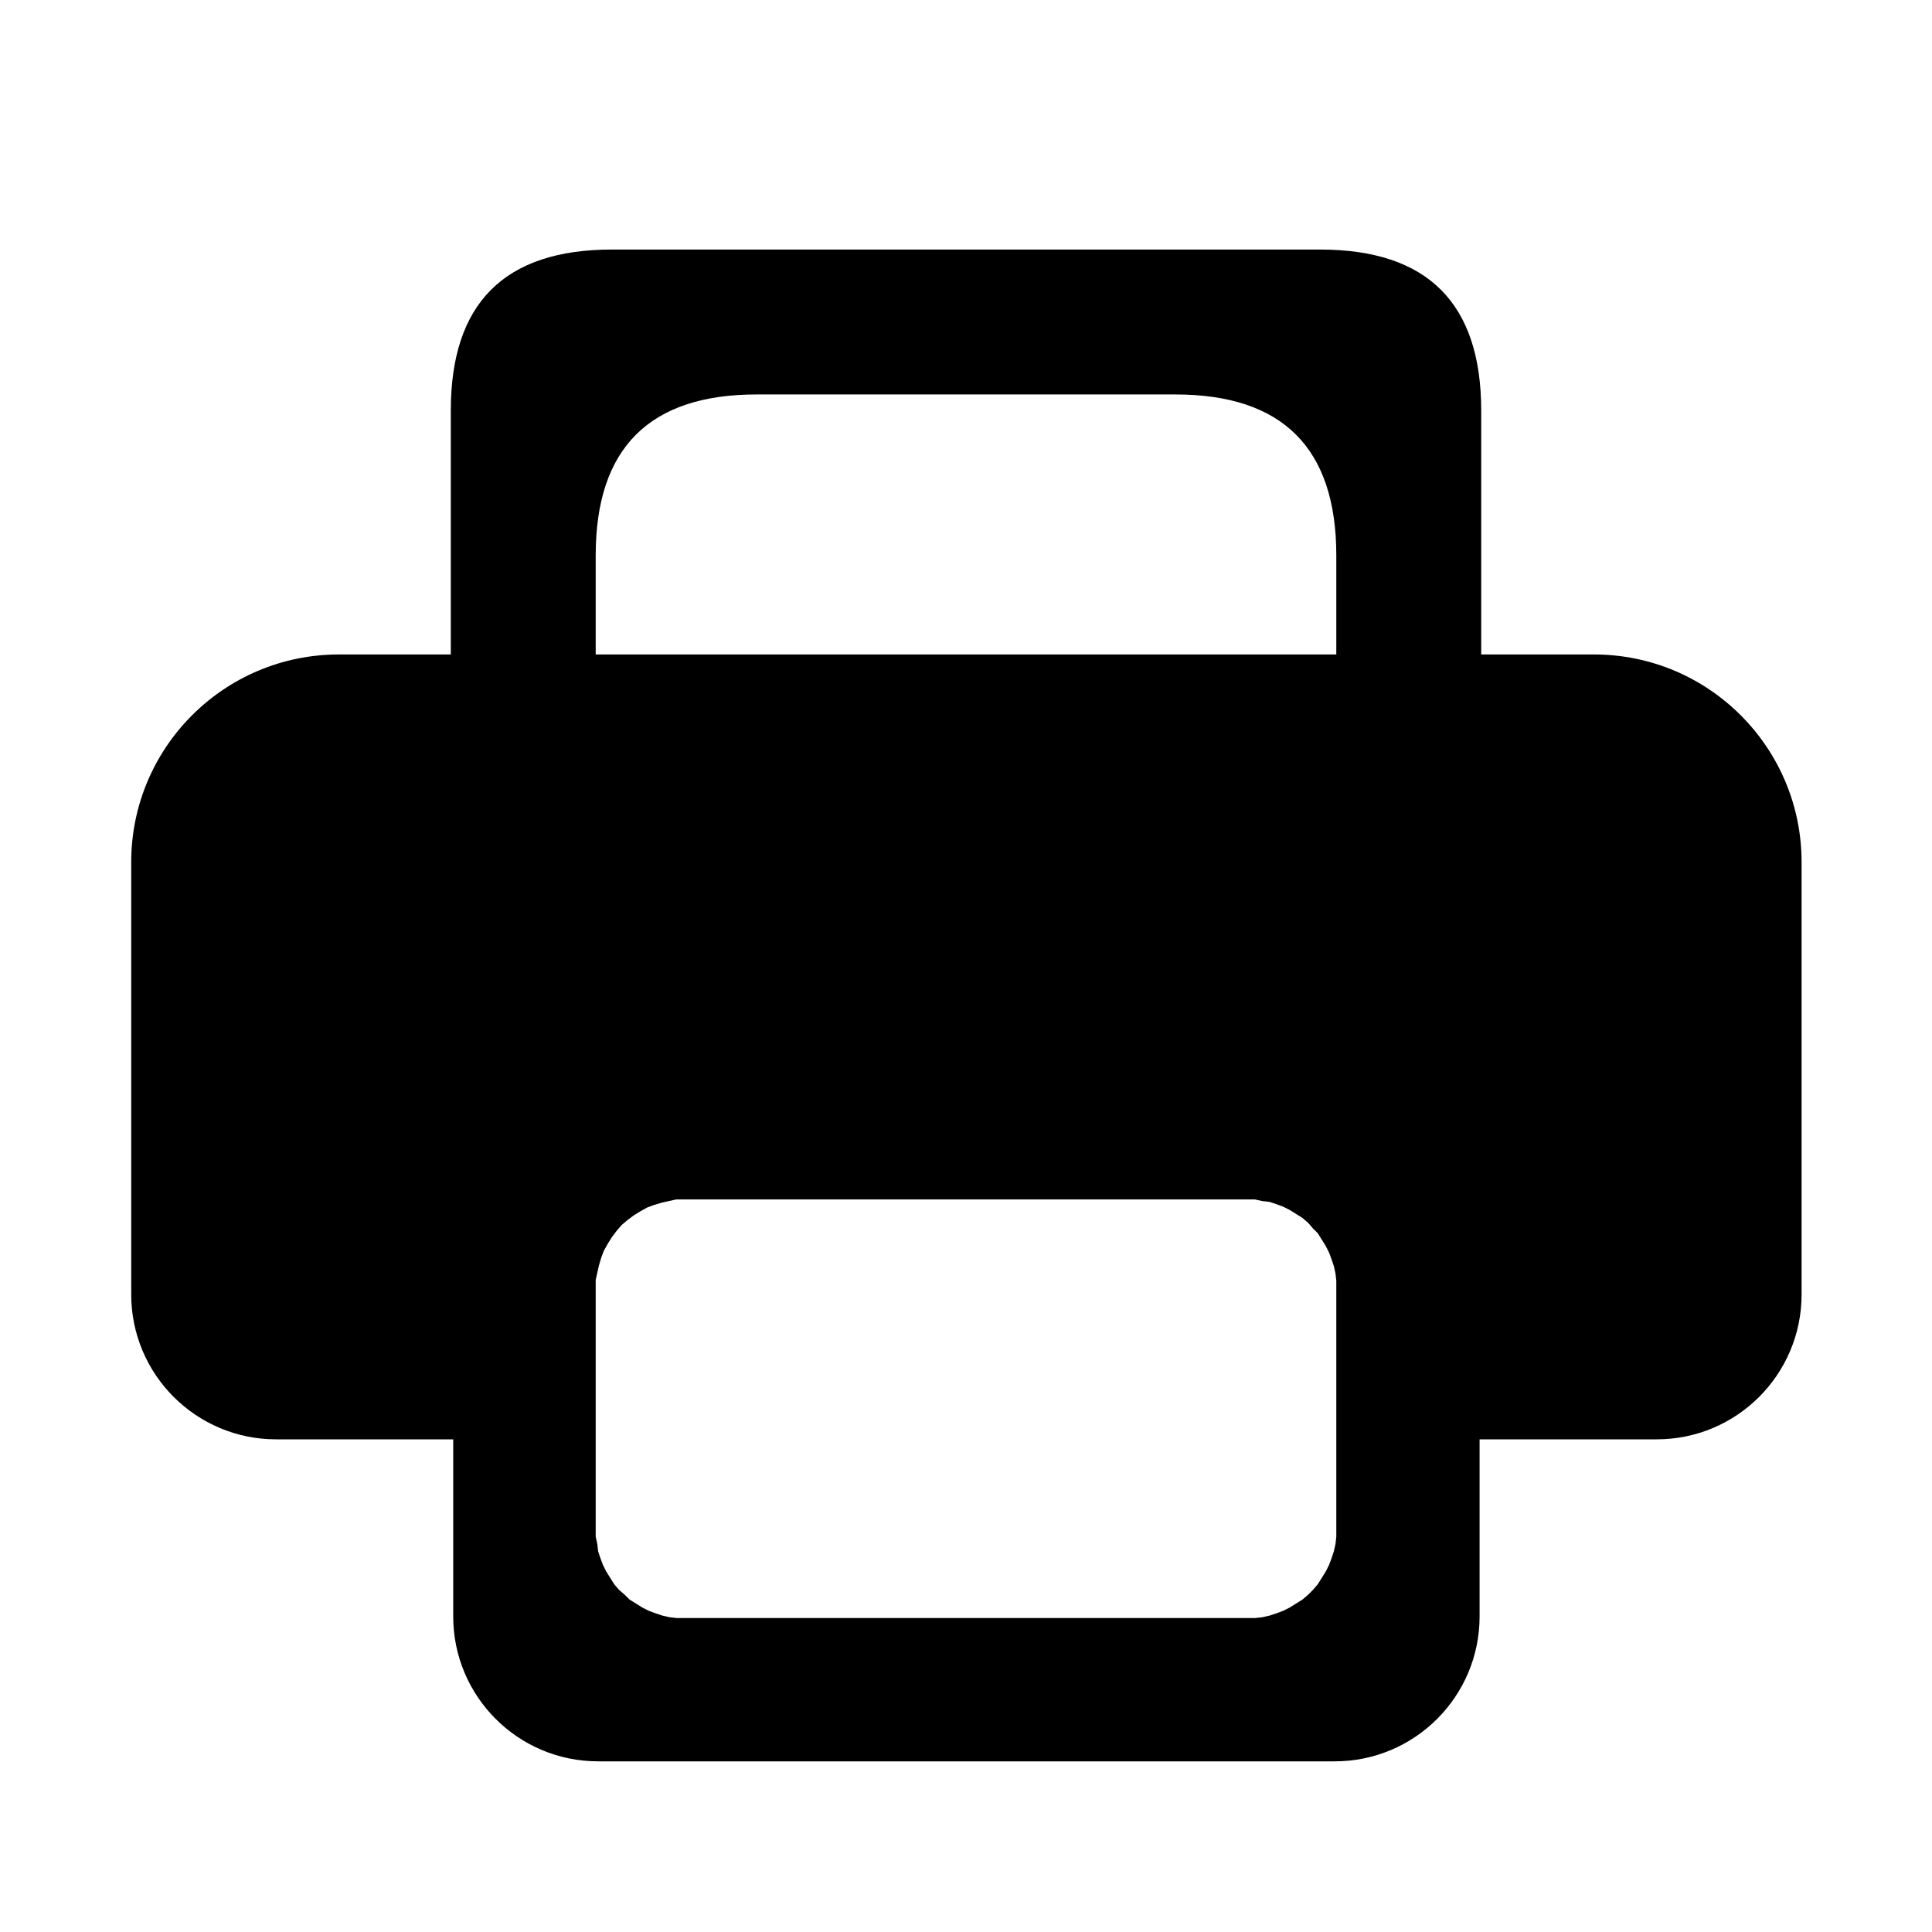
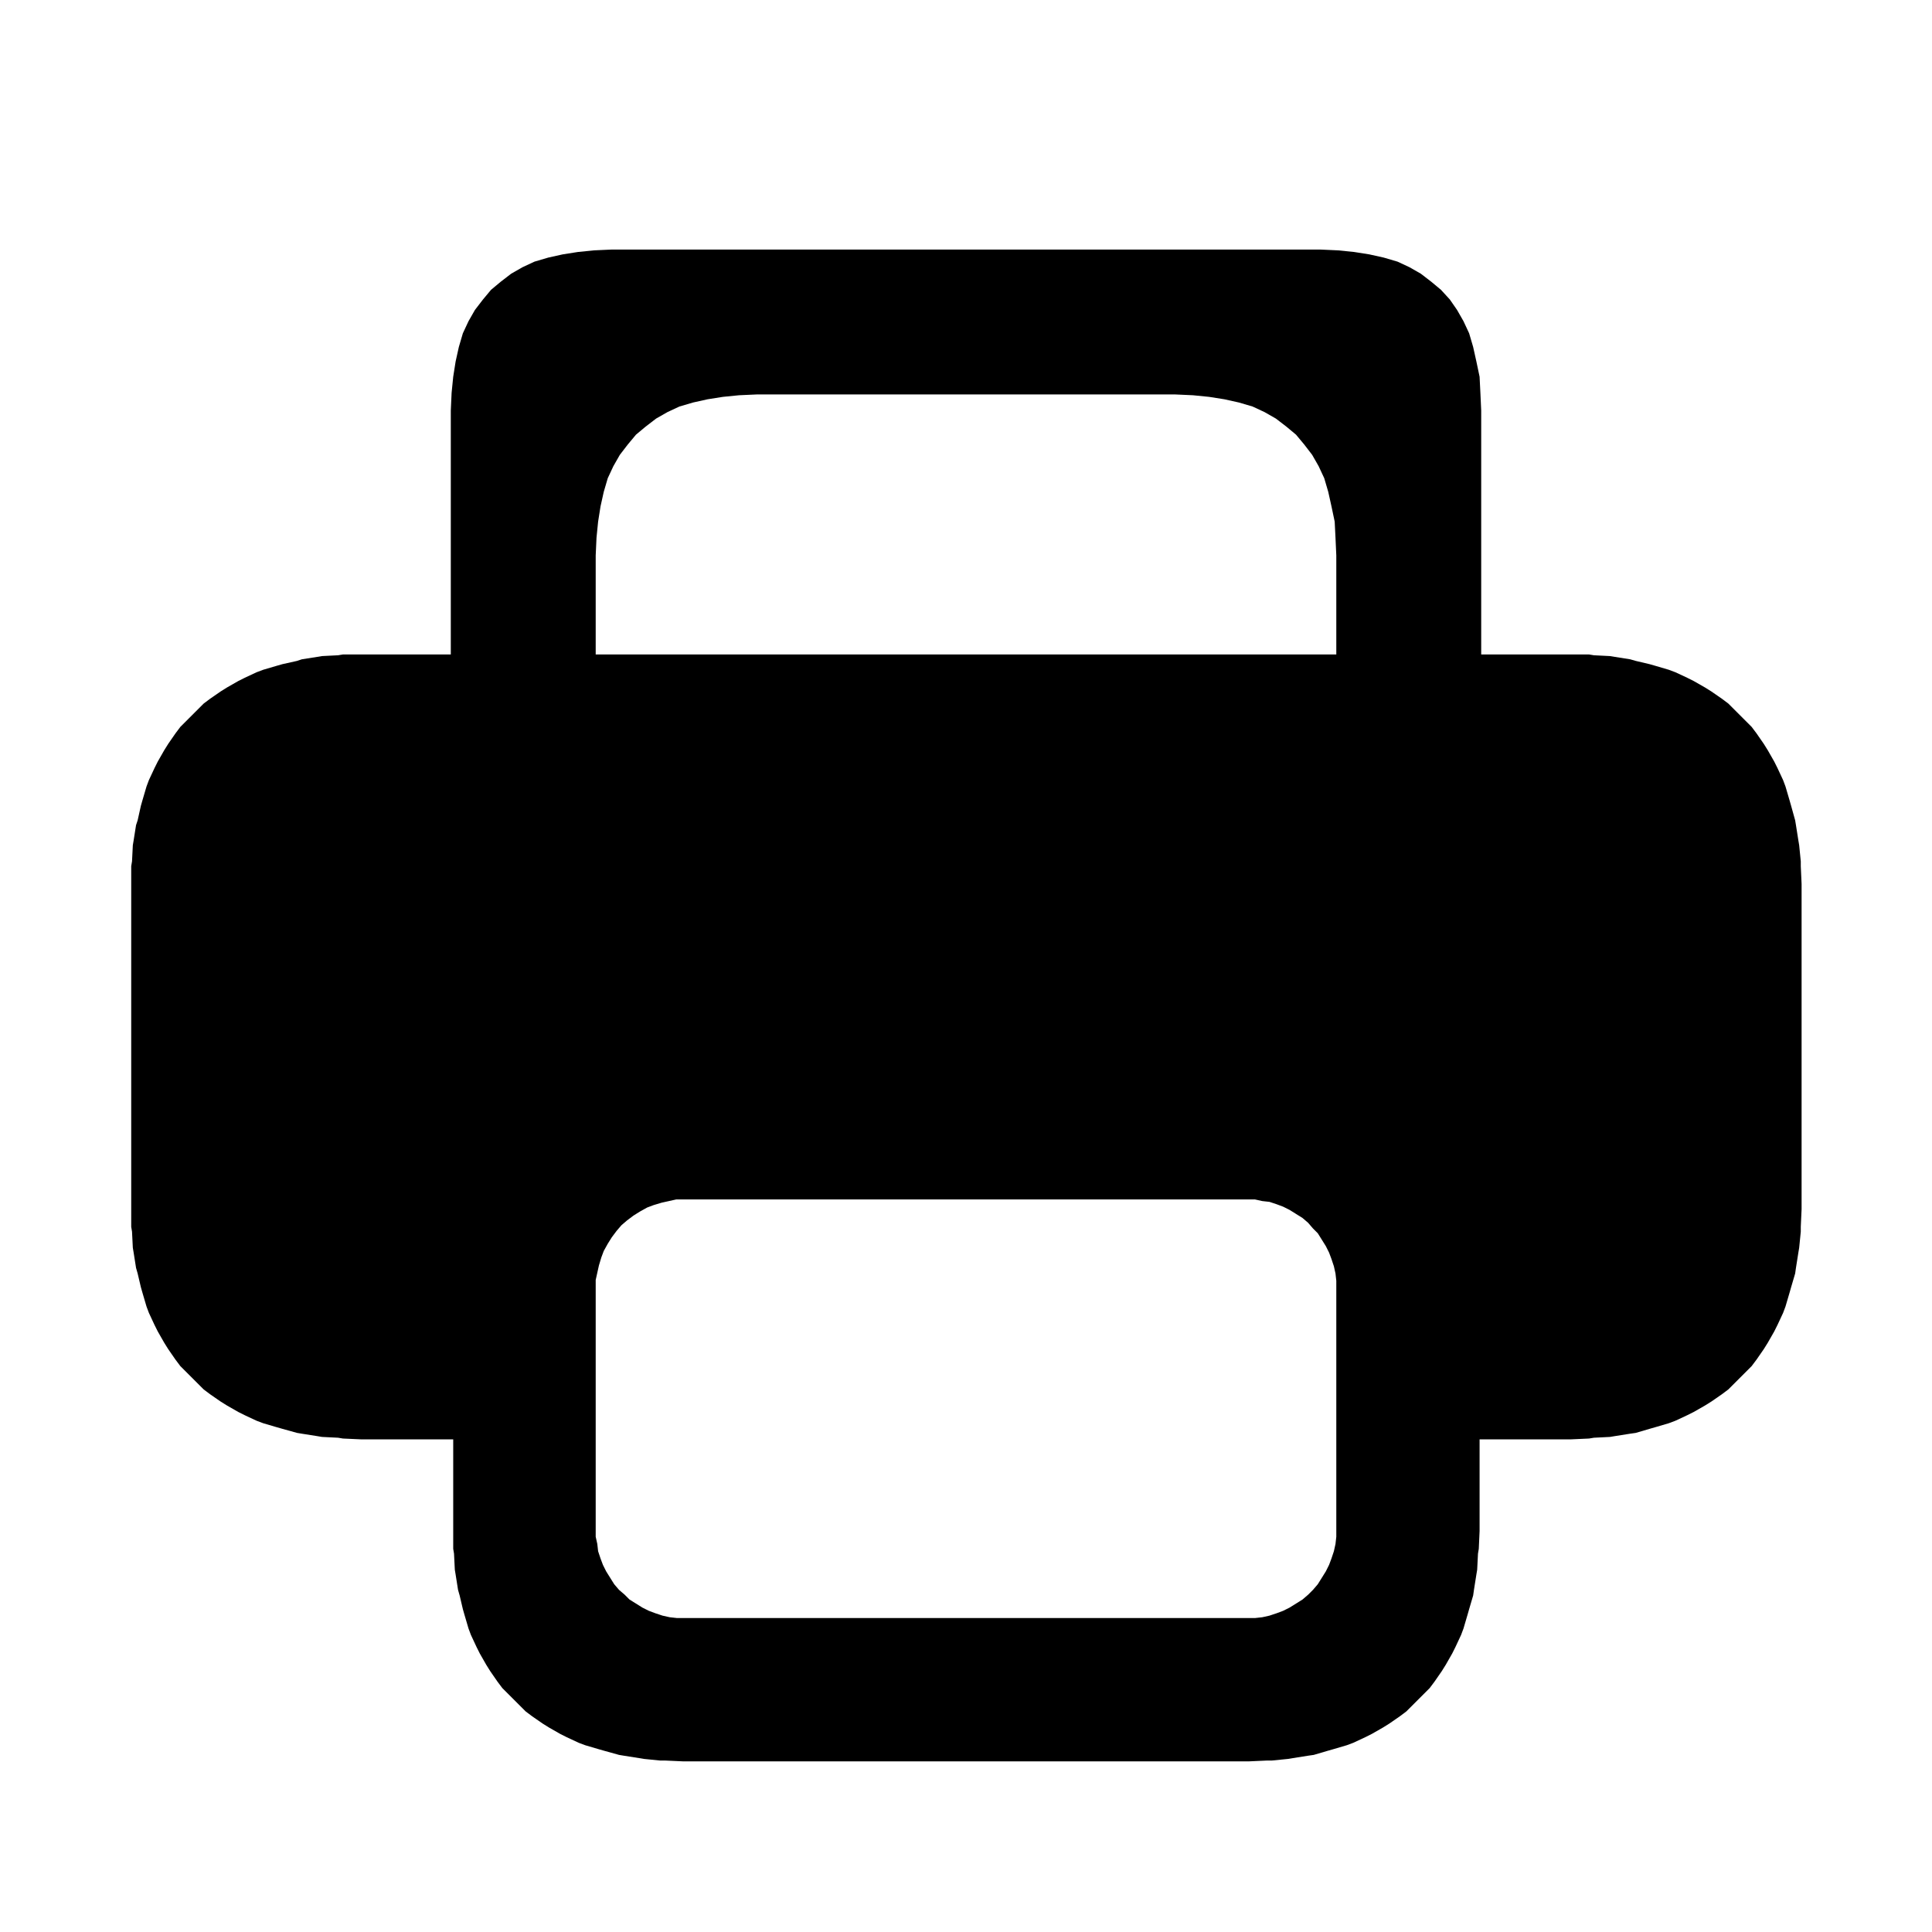
<svg xmlns="http://www.w3.org/2000/svg" viewBox="0 0 24 24" width="24" height="24" fill="currentColor">
-   <path fill-rule="evenodd" d="M4.21 8.13L19.8 8.13A2.58 2.58 0 0 1 22.38 10.71L22.38 16.08A1.8 1.8 0 0 1 20.58 17.88L18.38 17.88L18.38 20.08A1.8 1.8 0 0 1 16.58 21.88L7.43 21.88A1.8 1.8 0 0 1 5.63 20.08L5.63 17.88L3.43 17.88A1.8 1.8 0 0 1 1.63 16.08L1.63 10.71A2.58 2.58 0 0 1 4.21 8.13Z M15.59 14.9L15.68 14.92L15.77 14.93L15.86 14.96L15.94 14.99L16.02 15.03L16.1 15.08L16.18 15.13L16.25 15.19L16.31 15.26L16.37 15.32L16.42 15.4L16.47 15.48L16.51 15.56L16.54 15.64L16.57 15.73L16.59 15.82L16.6 15.91L16.6 16L16.6 19L16.6 19.09L16.59 19.18L16.57 19.27L16.54 19.36L16.51 19.44L16.47 19.52L16.42 19.6L16.37 19.68L16.31 19.75L16.25 19.81L16.18 19.87L16.1 19.92L16.02 19.97L15.94 20.01L15.86 20.04L15.77 20.07L15.68 20.09L15.59 20.1L15.5 20.1L8.5 20.1L8.41 20.1L8.32 20.09L8.23 20.07L8.14 20.04L8.06 20.01L7.98 19.97L7.9 19.92L7.82 19.87L7.76 19.81L7.69 19.75L7.63 19.68L7.58 19.6L7.53 19.52L7.49 19.44L7.46 19.36L7.43 19.27L7.42 19.18L7.4 19.09L7.4 19L7.4 16L7.4 15.9L7.42 15.81L7.44 15.72L7.47 15.62L7.5 15.54L7.55 15.45L7.6 15.37L7.66 15.29L7.72 15.22L7.79 15.16L7.87 15.1L7.95 15.05L8.04 15L8.12 14.97L8.22 14.94L8.31 14.92L8.4 14.9L8.5 14.9L15.5 14.9Z" />
-   <path d="M6.5 10 Q5.6 10 5.6 9.1 L5.6 5.1 Q5.6 3.1 7.6 3.1 L16.4 3.1 Q18.4 3.1 18.4 5.1 L18.4 9.1 Q18.4 10 17.5 10 L17.5 10 Q16.6 10 16.6 9.1 L16.6 6.9 Q16.6 4.9 14.6 4.9 L9.4 4.9 Q7.4 4.9 7.4 6.9 L7.4 9.1 Q7.4 10 6.5 10 Z" />
+   <path d="M16.62 3.11L16.82 3.13L17.01 3.16L17.19 3.2L17.36 3.25L17.51 3.32L17.65 3.4L17.78 3.5L17.9 3.6L18.01 3.72L18.1 3.85L18.18 3.99L18.25 4.14L18.3 4.31L18.34 4.49L18.38 4.68L18.39 4.88L18.4 5.1L18.4 8.13L19.52 8.13L19.74 8.13L19.8 8.14L20 8.15L20.06 8.16L20.25 8.19L20.32 8.21L20.49 8.25L20.56 8.27L20.73 8.32L20.81 8.35L20.96 8.42L21.04 8.46L21.18 8.54L21.26 8.59L21.39 8.68L21.47 8.74L21.58 8.85L21.65 8.92L21.76 9.03L21.82 9.11L21.91 9.24L21.96 9.32L22.04 9.46L22.08 9.54L22.15 9.69L22.18 9.77L22.23 9.94L22.25 10.01L22.3 10.19L22.31 10.25L22.34 10.44L22.35 10.5L22.37 10.7L22.37 10.76L22.38 10.98L22.38 15.02L22.37 15.24L22.37 15.3L22.35 15.5L22.34 15.56L22.31 15.75L22.3 15.82L22.25 15.99L22.23 16.06L22.18 16.23L22.15 16.31L22.08 16.46L22.04 16.54L21.96 16.68L21.91 16.76L21.82 16.89L21.76 16.97L21.65 17.08L21.58 17.15L21.47 17.26L21.39 17.32L21.26 17.41L21.18 17.46L21.04 17.54L20.96 17.58L20.81 17.65L20.73 17.68L20.56 17.73L20.49 17.75L20.32 17.8L20.25 17.81L20.06 17.84L20 17.85L19.8 17.86L19.74 17.87L19.52 17.88L18.38 17.88L18.38 19.02L18.37 19.24L18.36 19.3L18.35 19.5L18.34 19.56L18.31 19.75L18.3 19.82L18.25 19.99L18.23 20.06L18.18 20.23L18.15 20.31L18.08 20.46L18.04 20.54L17.96 20.68L17.91 20.76L17.82 20.89L17.76 20.97L17.65 21.08L17.58 21.15L17.47 21.26L17.39 21.32L17.26 21.41L17.18 21.46L17.04 21.54L16.96 21.58L16.81 21.65L16.73 21.68L16.56 21.73L16.49 21.75L16.32 21.8L16.25 21.81L16.06 21.84L16 21.85L15.8 21.87L15.74 21.87L15.52 21.88L8.48 21.88L8.26 21.87L8.2 21.87L8 21.85L7.94 21.84L7.75 21.81L7.69 21.8L7.51 21.75L7.44 21.73L7.27 21.68L7.19 21.65L7.04 21.58L6.96 21.54L6.82 21.46L6.74 21.41L6.61 21.32L6.53 21.26L6.42 21.15L6.35 21.08L6.24 20.97L6.18 20.89L6.09 20.76L6.04 20.68L5.96 20.54L5.92 20.46L5.85 20.31L5.82 20.23L5.77 20.06L5.75 19.99L5.71 19.82L5.69 19.75L5.66 19.56L5.65 19.5L5.64 19.3L5.63 19.24L5.63 19.02L5.63 17.88L4.48 17.88L4.26 17.87L4.2 17.86L4 17.85L3.94 17.84L3.75 17.81L3.69 17.8L3.51 17.75L3.44 17.73L3.27 17.68L3.19 17.65L3.04 17.58L2.96 17.54L2.82 17.46L2.74 17.41L2.61 17.32L2.53 17.26L2.42 17.15L2.35 17.08L2.24 16.97L2.18 16.89L2.09 16.76L2.04 16.68L1.96 16.54L1.92 16.46L1.85 16.31L1.82 16.23L1.77 16.06L1.75 15.99L1.71 15.82L1.69 15.75L1.66 15.56L1.65 15.5L1.64 15.3L1.63 15.24L1.63 15.02L1.63 10.98L1.63 10.76L1.64 10.7L1.65 10.5L1.66 10.44L1.69 10.25L1.71 10.19L1.75 10.01L1.77 9.94L1.82 9.77L1.85 9.69L1.92 9.54L1.96 9.46L2.04 9.32L2.09 9.24L2.18 9.11L2.24 9.03L2.35 8.92L2.42 8.85L2.53 8.74L2.61 8.68L2.74 8.59L2.82 8.54L2.96 8.46L3.04 8.42L3.19 8.35L3.27 8.32L3.44 8.27L3.51 8.25L3.69 8.21L3.75 8.19L3.94 8.16L4 8.15L4.2 8.14L4.26 8.13L4.48 8.13L5.6 8.13L5.6 5.1L5.61 4.88L5.63 4.68L5.66 4.49L5.7 4.31L5.75 4.14L5.82 3.99L5.9 3.85L6 3.72L6.1 3.6L6.22 3.5L6.35 3.4L6.49 3.32L6.64 3.25L6.81 3.2L6.99 3.16L7.18 3.13L7.38 3.11L7.6 3.1L16.4 3.1ZM8.5 14.9L8.4 14.9L8.31 14.92L8.22 14.94L8.12 14.97L8.04 15L7.95 15.05L7.87 15.1L7.79 15.16L7.72 15.22L7.66 15.29L7.6 15.37L7.55 15.45L7.5 15.54L7.47 15.62L7.44 15.72L7.42 15.81L7.4 15.9L7.4 16L7.4 19L7.4 19.09L7.42 19.18L7.43 19.27L7.46 19.36L7.49 19.44L7.53 19.52L7.58 19.6L7.63 19.68L7.69 19.75L7.76 19.81L7.82 19.87L7.9 19.92L7.98 19.97L8.06 20.01L8.14 20.04L8.23 20.07L8.32 20.09L8.41 20.1L8.5 20.1L15.5 20.1L15.59 20.1L15.68 20.09L15.77 20.07L15.86 20.04L15.94 20.01L16.02 19.97L16.1 19.92L16.18 19.87L16.25 19.81L16.31 19.75L16.37 19.68L16.42 19.6L16.47 19.52L16.51 19.44L16.54 19.36L16.57 19.27L16.59 19.18L16.6 19.09L16.6 19L16.6 16L16.6 15.91L16.59 15.82L16.57 15.73L16.54 15.64L16.51 15.56L16.47 15.48L16.42 15.4L16.37 15.32L16.31 15.26L16.25 15.19L16.18 15.13L16.1 15.08L16.02 15.03L15.94 14.99L15.86 14.96L15.77 14.93L15.68 14.92L15.59 14.9L15.5 14.9ZM9.4 4.9L9.18 4.91L8.98 4.93L8.79 4.96L8.61 5L8.44 5.05L8.29 5.12L8.15 5.2L8.02 5.3L7.9 5.4L7.8 5.52L7.7 5.65L7.62 5.79L7.55 5.94L7.5 6.11L7.46 6.29L7.43 6.48L7.41 6.68L7.4 6.9L7.4 8.13L16.6 8.13L16.6 6.9L16.59 6.68L16.58 6.48L16.54 6.29L16.5 6.11L16.45 5.94L16.38 5.79L16.3 5.65L16.2 5.52L16.1 5.4L15.98 5.3L15.85 5.2L15.71 5.12L15.56 5.05L15.39 5L15.21 4.96L15.02 4.93L14.82 4.91L14.6 4.9Z" />
</svg>
